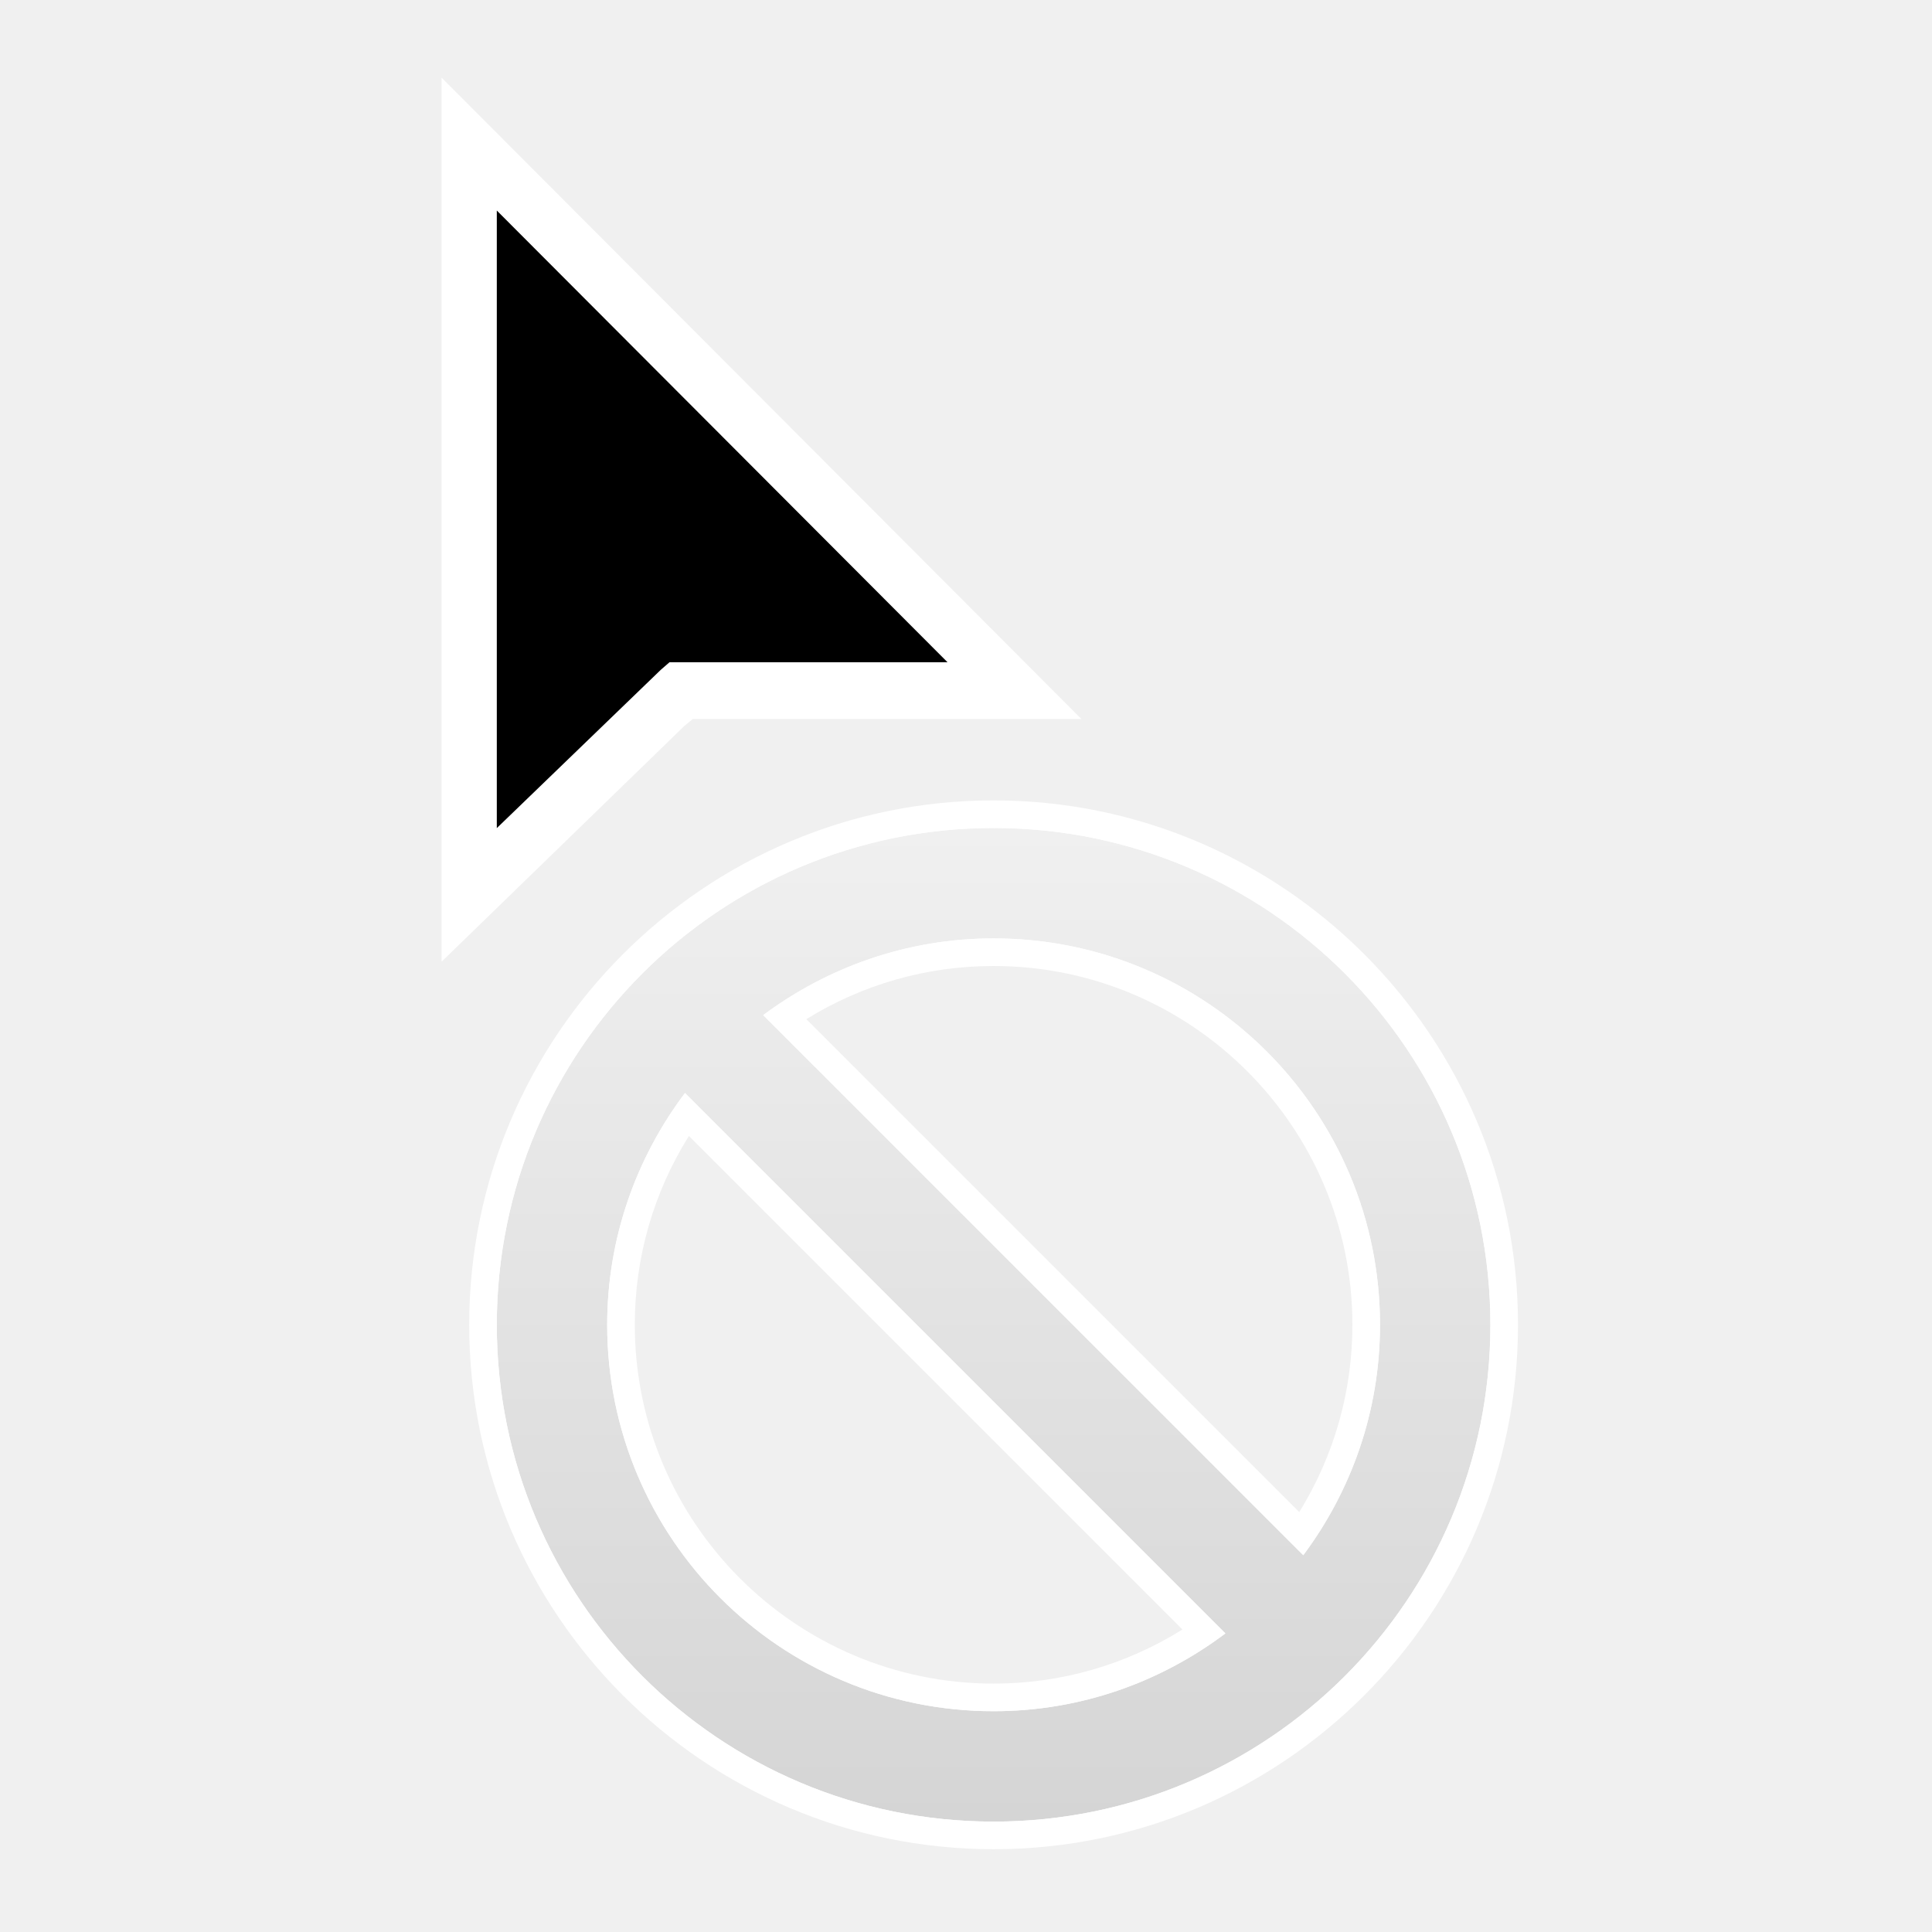
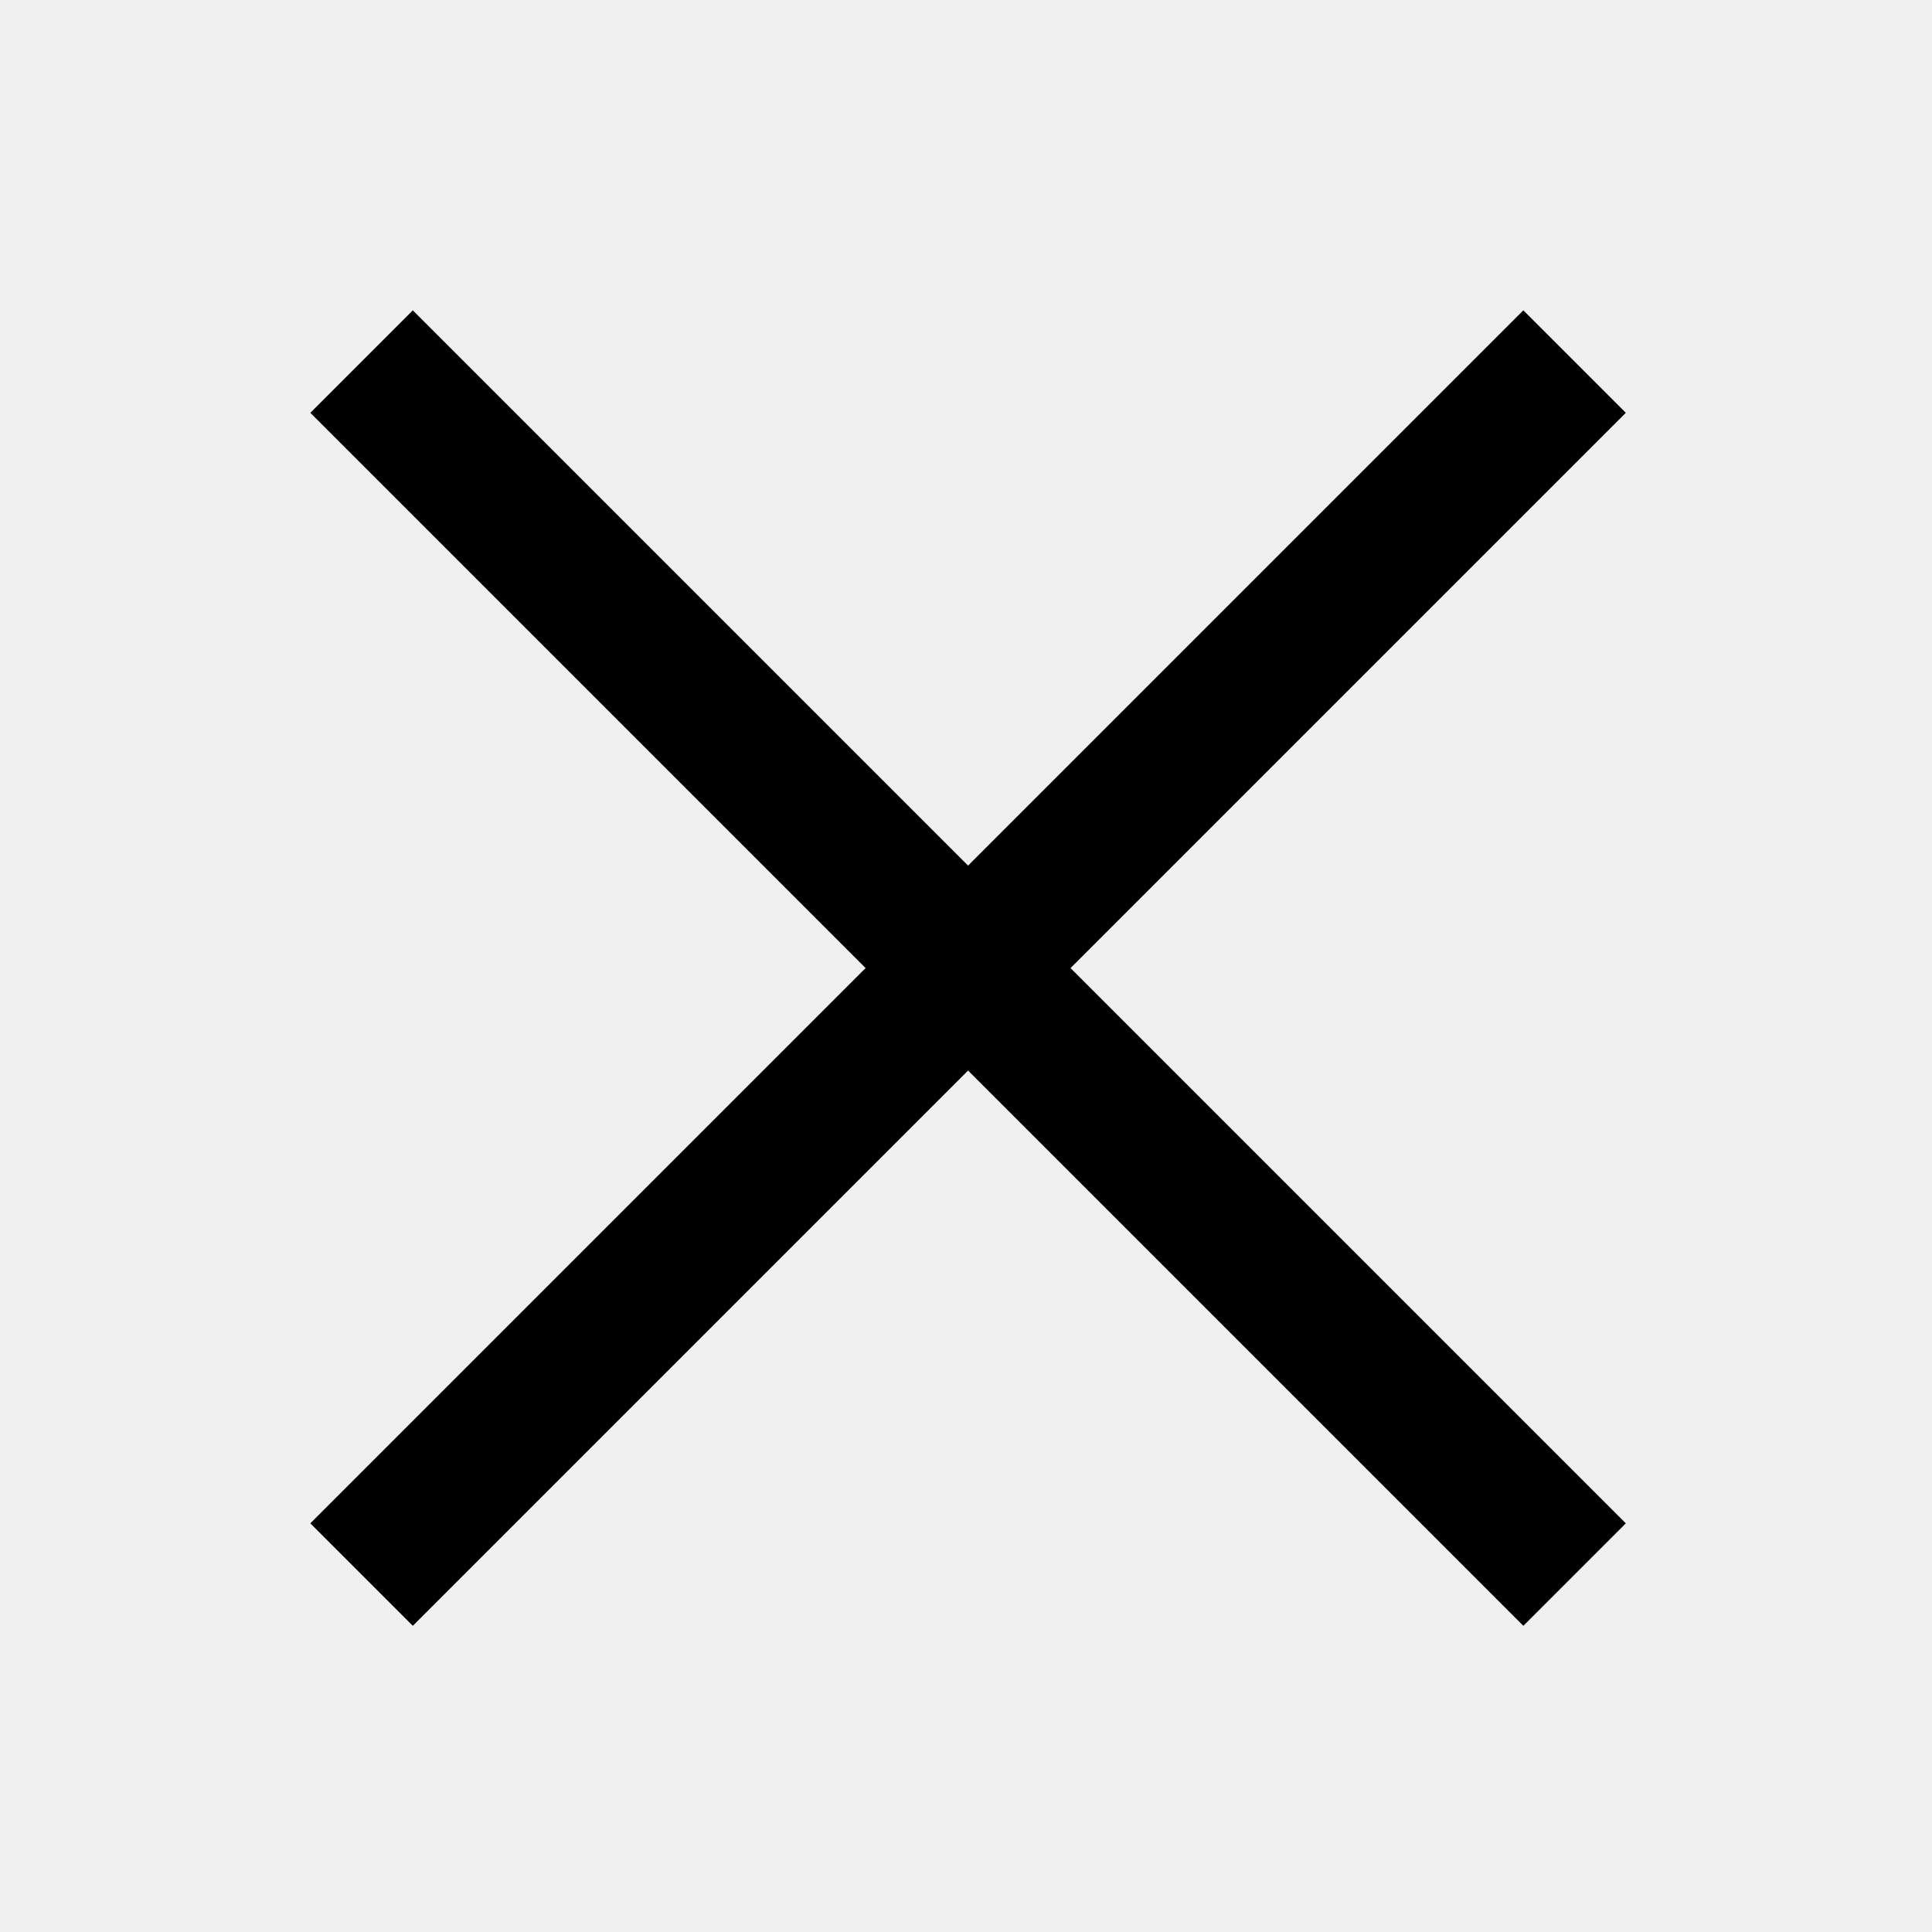
<svg xmlns="http://www.w3.org/2000/svg" width="200" height="200" viewBox="0 0 200 200" fill="none">
-   <path fill-rule="evenodd" clip-rule="evenodd" d="M45.714 99.554V8.039L111.949 74.434H71.714L70.852 75.142L45.714 99.554Z" fill="white" />
-   <path fill-rule="evenodd" clip-rule="evenodd" d="M51.429 21.794V85.726L68.394 69.349L69.309 68.554H98.086L51.429 21.794Z" fill="black" />
-   <g opacity="0.01">
-     <path opacity="0.01" d="M200 0H0V200H200V0Z" fill="white" />
-   </g>
-   <path fill-rule="evenodd" clip-rule="evenodd" d="M102.857 174.286C82.377 174.286 65.714 157.623 65.714 137.143C65.714 130.171 67.64 123.48 71.314 117.594L122.406 168.686C116.52 172.36 109.829 174.286 102.857 174.286ZM83.469 105.503C89.314 101.891 95.954 100 102.857 100C123.337 100 140 116.663 140 137.143C140 144.046 138.109 150.686 134.497 156.531L83.469 105.503ZM102.857 82.857C72.926 82.857 48.572 107.211 48.572 137.143C48.572 167.074 72.926 191.429 102.857 191.429C132.789 191.429 157.143 167.074 157.143 137.143C157.143 107.211 132.789 82.857 102.857 82.857Z" fill="white" />
-   <mask id="mask0" mask-type="alpha" maskUnits="userSpaceOnUse" x="51" y="85" width="104" height="104">
-     <path d="M51.428 137.143C51.428 165.543 74.457 188.571 102.857 188.571C131.257 188.571 154.286 165.543 154.286 137.143C154.286 108.737 131.257 85.714 102.857 85.714C74.457 85.714 51.428 108.737 51.428 137.143ZM79.006 105.086C85.674 100.12 93.909 97.143 102.857 97.143C124.948 97.143 142.857 115.051 142.857 137.143C142.857 146.097 139.886 154.331 134.914 160.994L79.006 105.086ZM62.857 137.143C62.857 128.126 65.88 119.834 70.909 113.149L126.851 169.091C120.16 174.126 111.868 177.143 102.857 177.143C80.766 177.143 62.857 159.234 62.857 137.143Z" fill="white" />
-   </mask>
-   <g mask="url(#mask0)">
-     <path d="M51.428 137.143C51.428 165.543 74.457 188.571 102.857 188.571C131.257 188.571 154.286 165.543 154.286 137.143C154.286 108.737 131.257 85.714 102.857 85.714C74.457 85.714 51.428 108.737 51.428 137.143ZM79.006 105.086C85.674 100.12 93.909 97.143 102.857 97.143C124.948 97.143 142.857 115.051 142.857 137.143C142.857 146.097 139.886 154.331 134.914 160.994L79.006 105.086ZM62.857 137.143C62.857 128.126 65.88 119.834 70.909 113.149L126.851 169.091C120.16 174.126 111.868 177.143 102.857 177.143C80.766 177.143 62.857 159.234 62.857 137.143Z" fill="url(#paint0_linear)" />
-   </g>
-   <defs>
-     <linearGradient id="paint0_linear" x1="102.857" y1="85.714" x2="102.857" y2="188.571" gradientUnits="userSpaceOnUse">
-       <stop stop-color="#F0F0F0" />
-       <stop offset="1" stop-color="#D5D5D5" />
-     </linearGradient>
-   </defs>
+   <path d="M37.43 163L163 37.43" stroke="black" stroke-width="15" />
+   <path d="M37.43 37.43L163 163" stroke="black" stroke-width="15" />
</svg>
